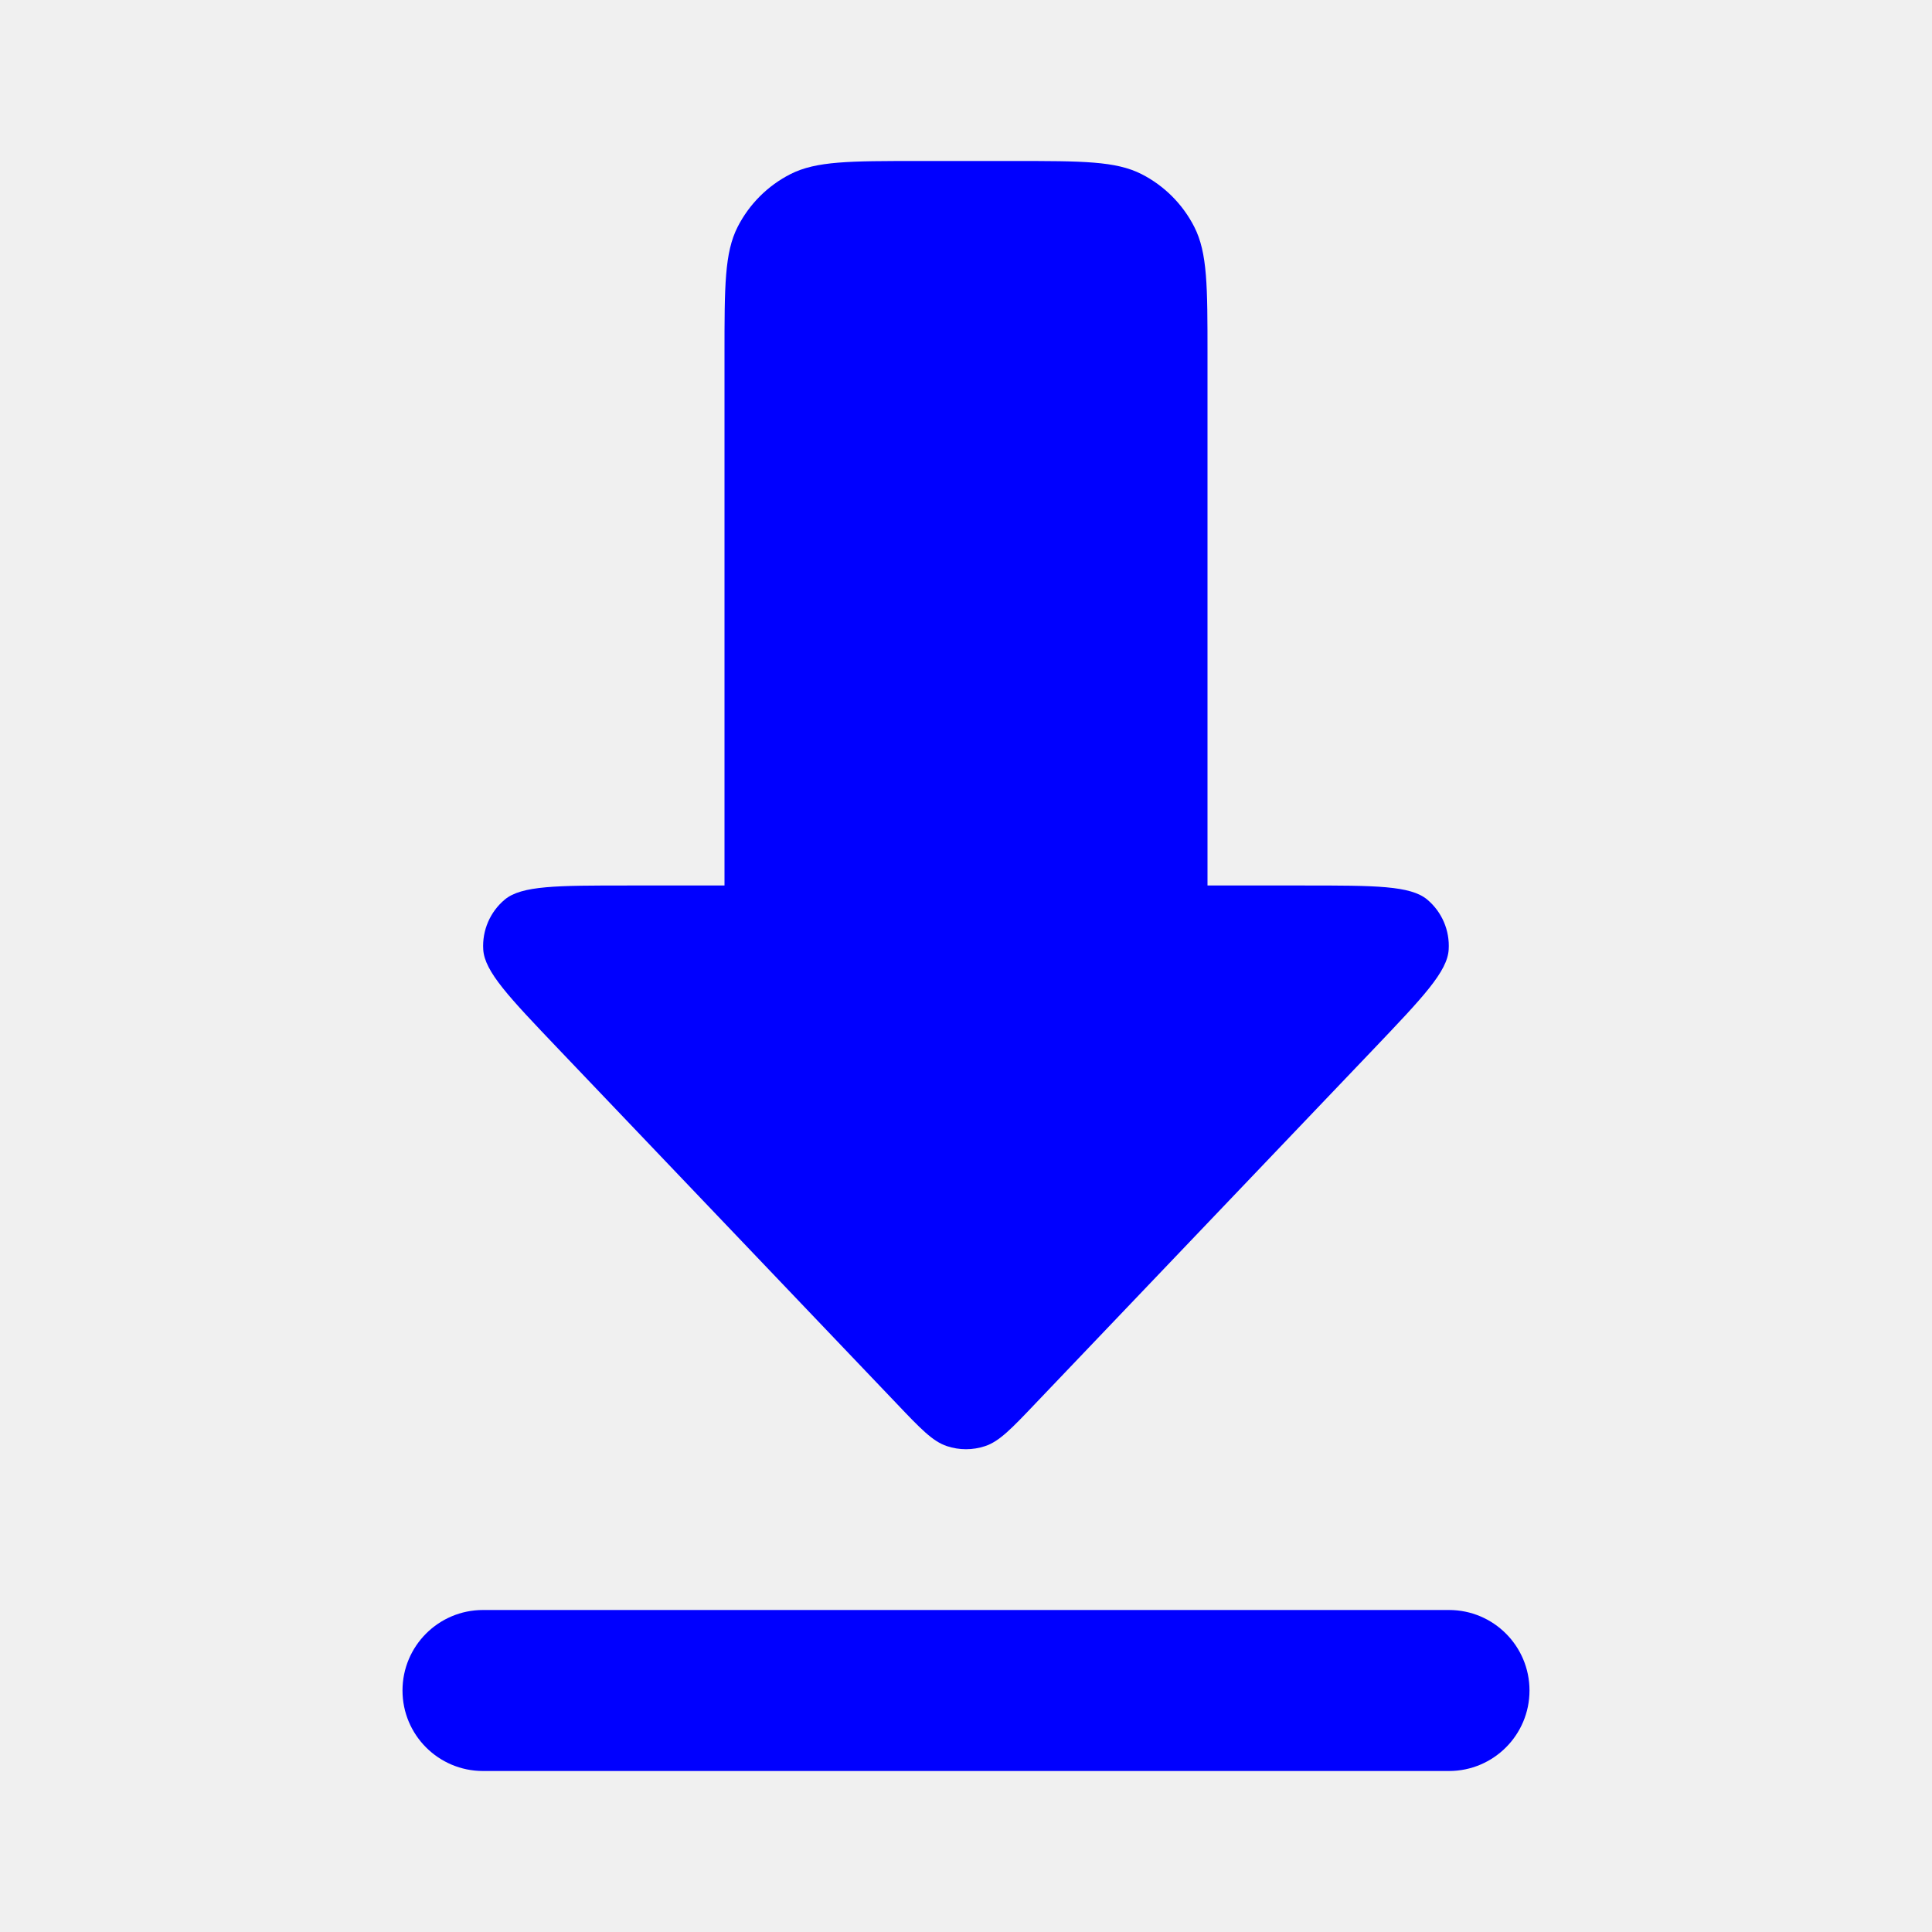
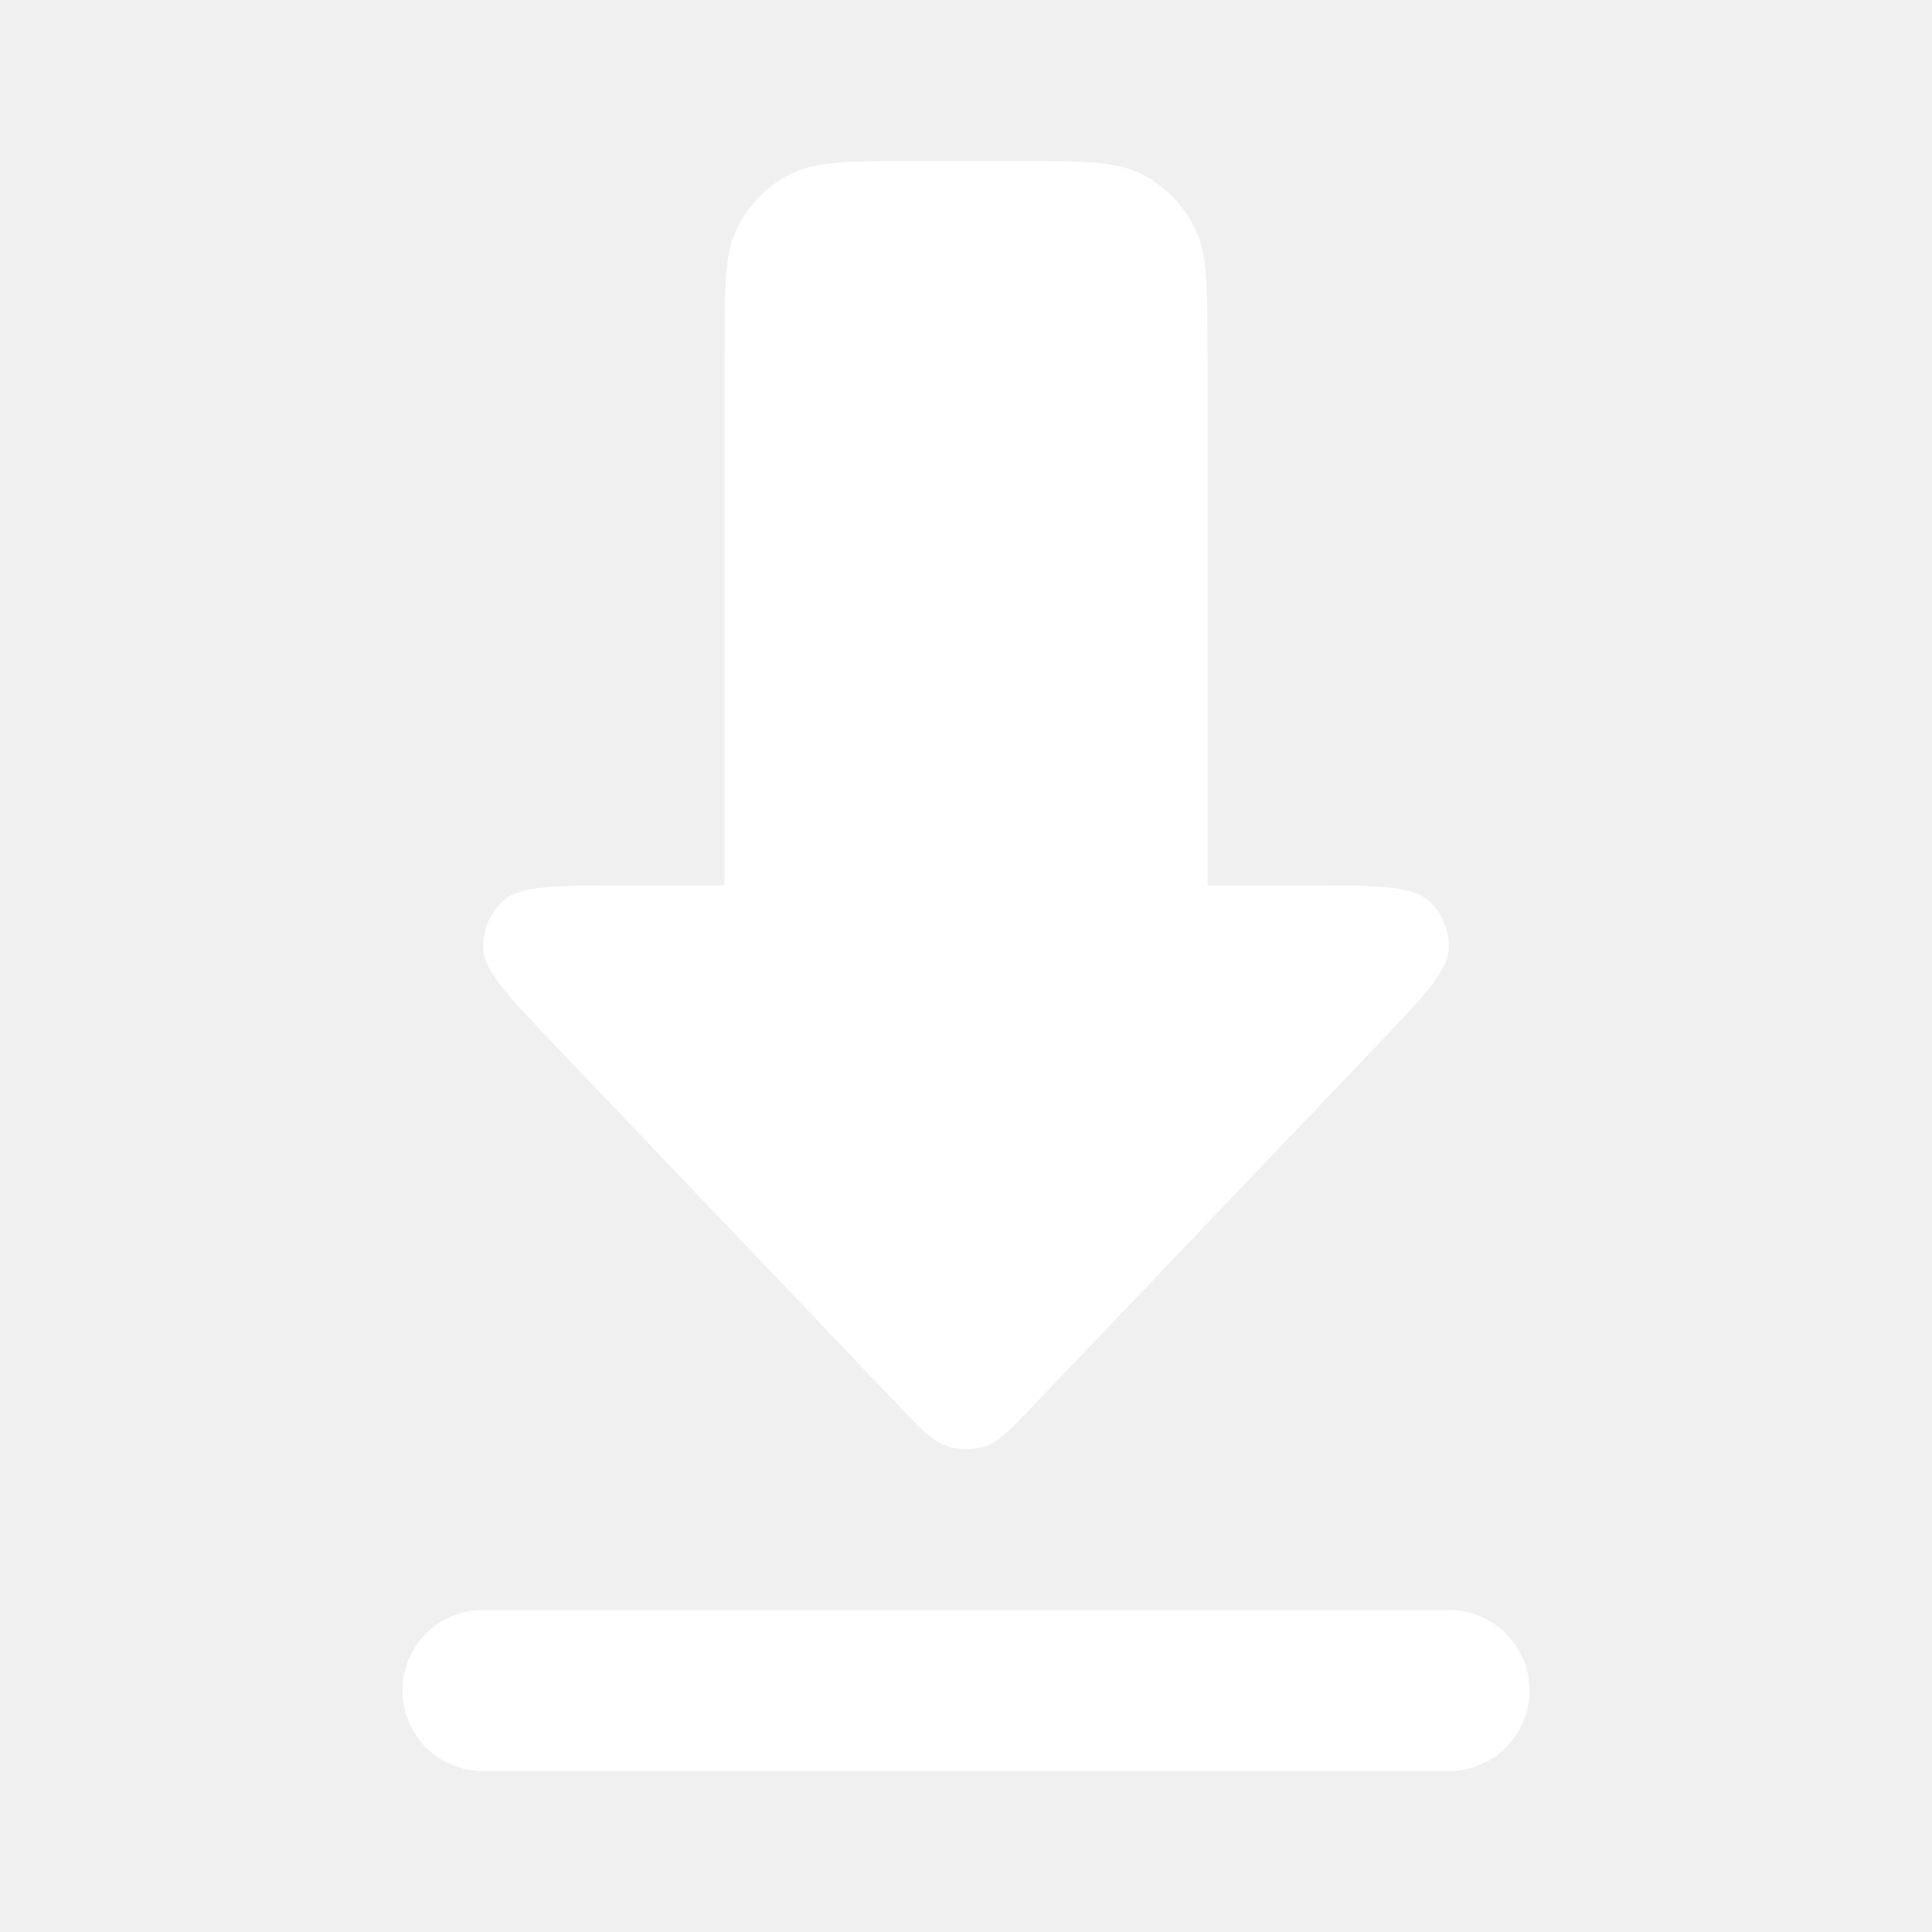
- <svg xmlns="http://www.w3.org/2000/svg" width="800px" height="800px" viewBox="0 0 24 24" fill="blue">
-   <path fill-rule="evenodd" clip-rule="evenodd" d="M9.163 2.819C9 3.139 9 3.559 9 4.4V11H7.803c-.883 0-1.325 0-1.534.176a.75.75 0 0 0-.266.62c.017.274.322.593.931 1.232l4.198 4.401c.302.318.453.476.63.535a.749.749 0 0 0 .476 0c.177-.059.328-.217.63-.535l4.198-4.4c.61-.64.914-.96.93-1.233a.75.75 0 0 0-.265-.62C17.522 11 17.081 11 16.197 11H15V4.4c0-.84 0-1.26-.164-1.581a1.5 1.5 0 0 0-.655-.656C13.861 2 13.441 2 12.6 2h-1.2c-.84 0-1.26 0-1.581.163a1.5 1.5 0 0 0-.656.656zM5 21a1 1 0 0 0 1 1h12a1 1 0 1 0 0-2H6a1 1 0 0 0-1 1z" fill="blue" />
+ <svg xmlns="http://www.w3.org/2000/svg" width="800px" height="800px" viewBox="0 0 24 24" fill="white">
+   <path fill-rule="evenodd" clip-rule="evenodd" d="M9.163 2.819C9 3.139 9 3.559 9 4.4V11H7.803c-.883 0-1.325 0-1.534.176a.75.75 0 0 0-.266.62c.017.274.322.593.931 1.232l4.198 4.401c.302.318.453.476.63.535a.749.749 0 0 0 .476 0c.177-.059.328-.217.63-.535l4.198-4.4c.61-.64.914-.96.93-1.233a.75.75 0 0 0-.265-.62C17.522 11 17.081 11 16.197 11H15V4.4c0-.84 0-1.26-.164-1.581a1.5 1.5 0 0 0-.655-.656C13.861 2 13.441 2 12.6 2h-1.2c-.84 0-1.26 0-1.581.163a1.5 1.5 0 0 0-.656.656zM5 21a1 1 0 0 0 1 1h12a1 1 0 1 0 0-2H6a1 1 0 0 0-1 1z" fill="white" />
</svg>
